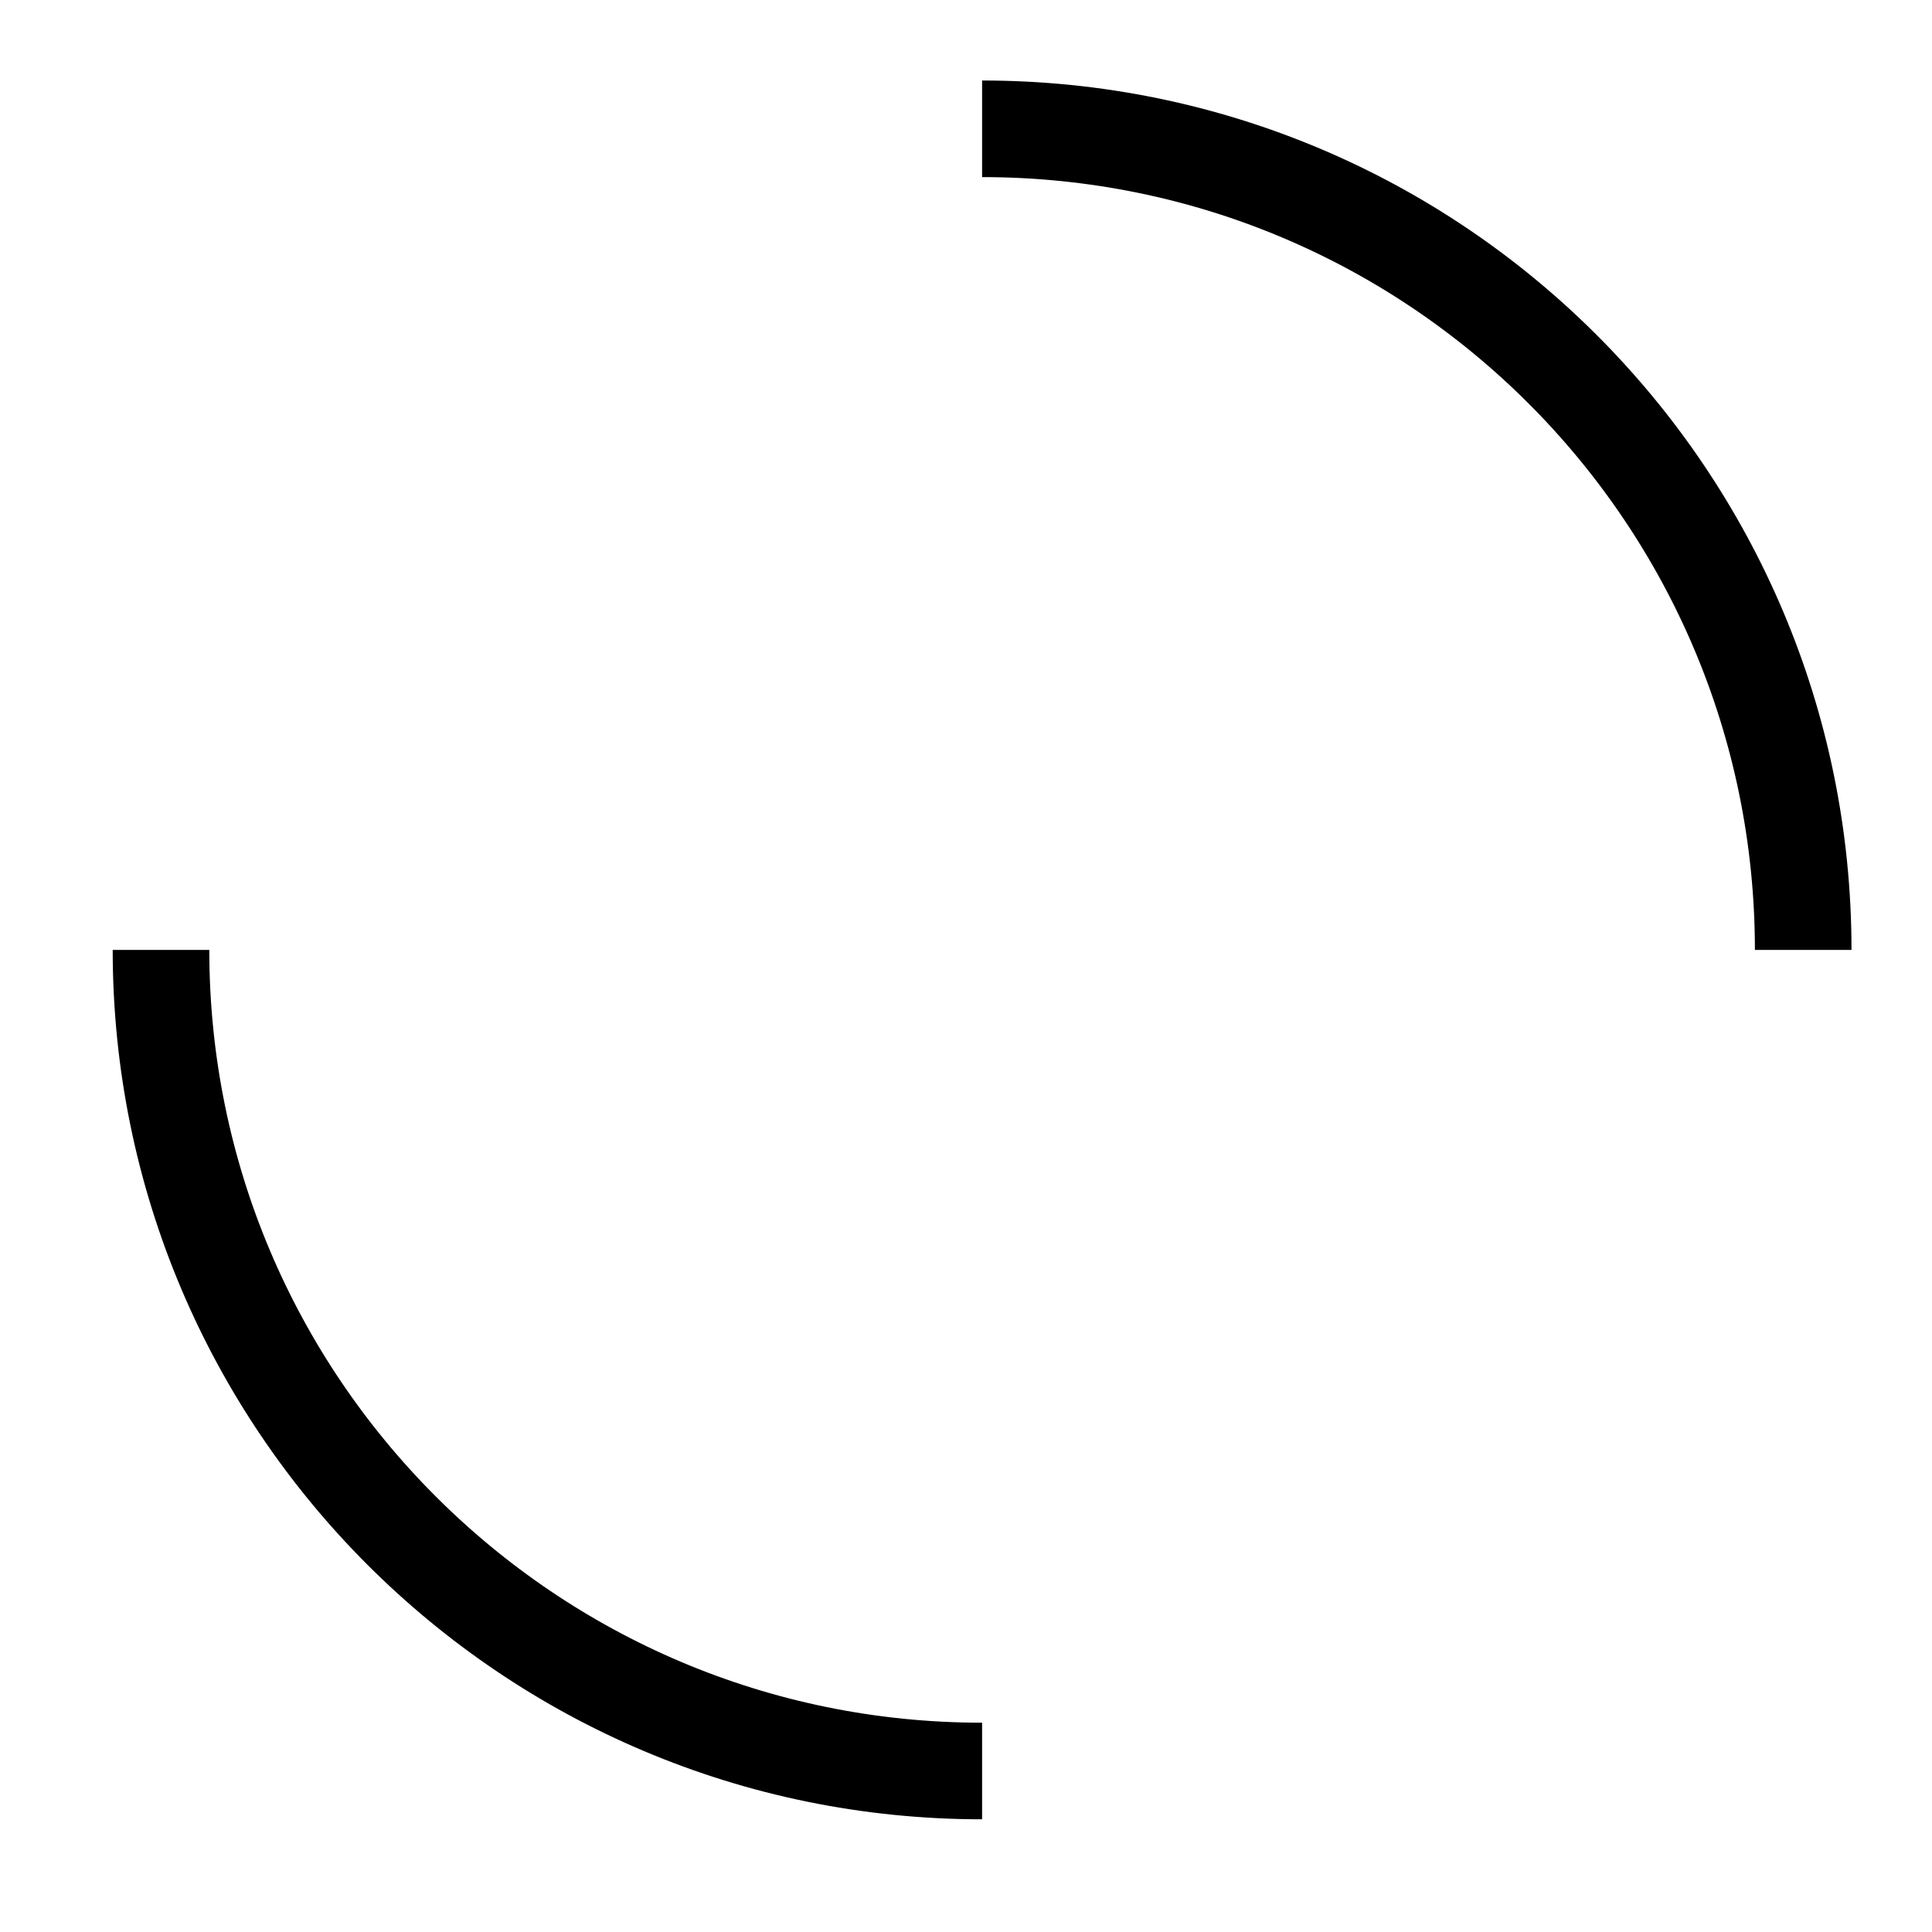
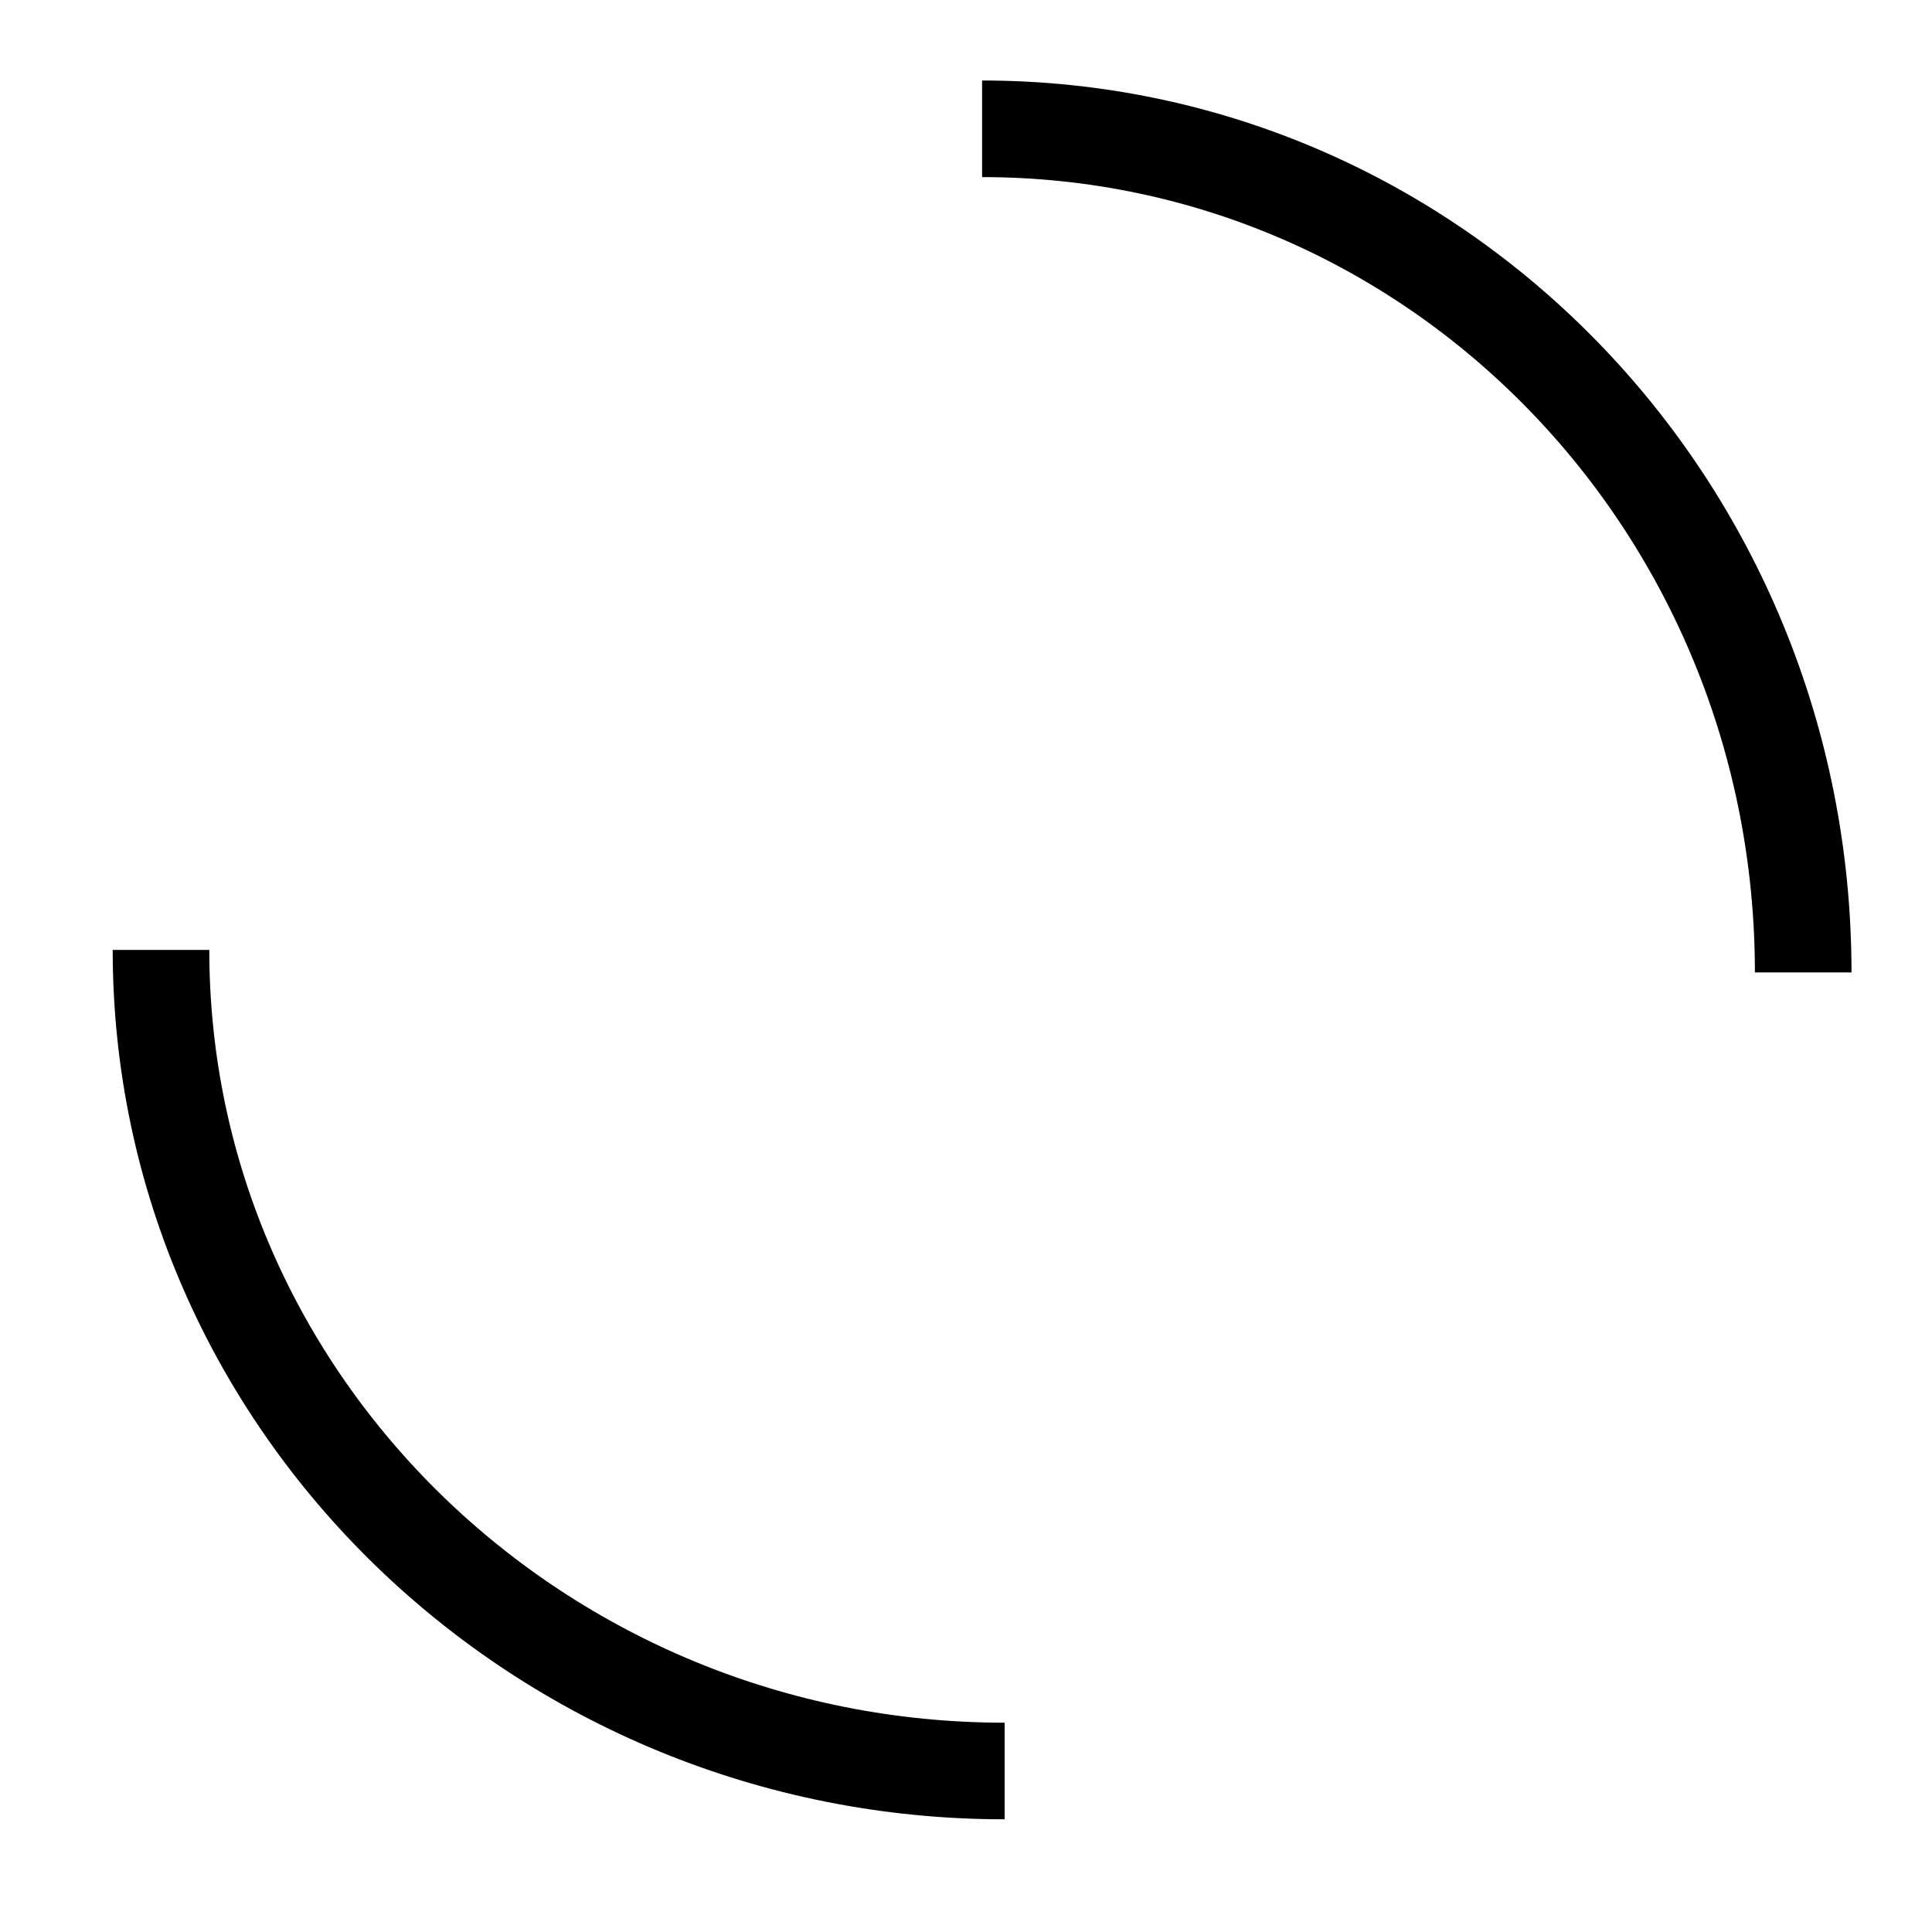
<svg xmlns="http://www.w3.org/2000/svg" version="1.1" id="Layer_1" x="0px" y="0px" viewBox="0 0 60 60" style="enable-background:new 0 0 60 60;" xml:space="preserve">
-   <path style="fill:none;stroke:#000000;stroke-width:3;stroke-miterlimit:10;" d="M30.5,4C44.583,4,56,15.417,56,29.5" />
-   <path style="fill:none;stroke:#000000;stroke-width:3;stroke-miterlimit:10;" d="M30.5,55C16.417,55,5,43.583,5,29.5" />
+   <style type="text/css">
+ 	.st0{fill:none;stroke:#000000;stroke-width:3;stroke-miterlimit:10;}
+ </style>
+   <path class="st0" d="M30.5,4C44.6,4,56,15.7,56,30.2" />
+   <path class="st0" d="M31.2,55C16.8,55,5,43.6,5,29.5" />
</svg>
